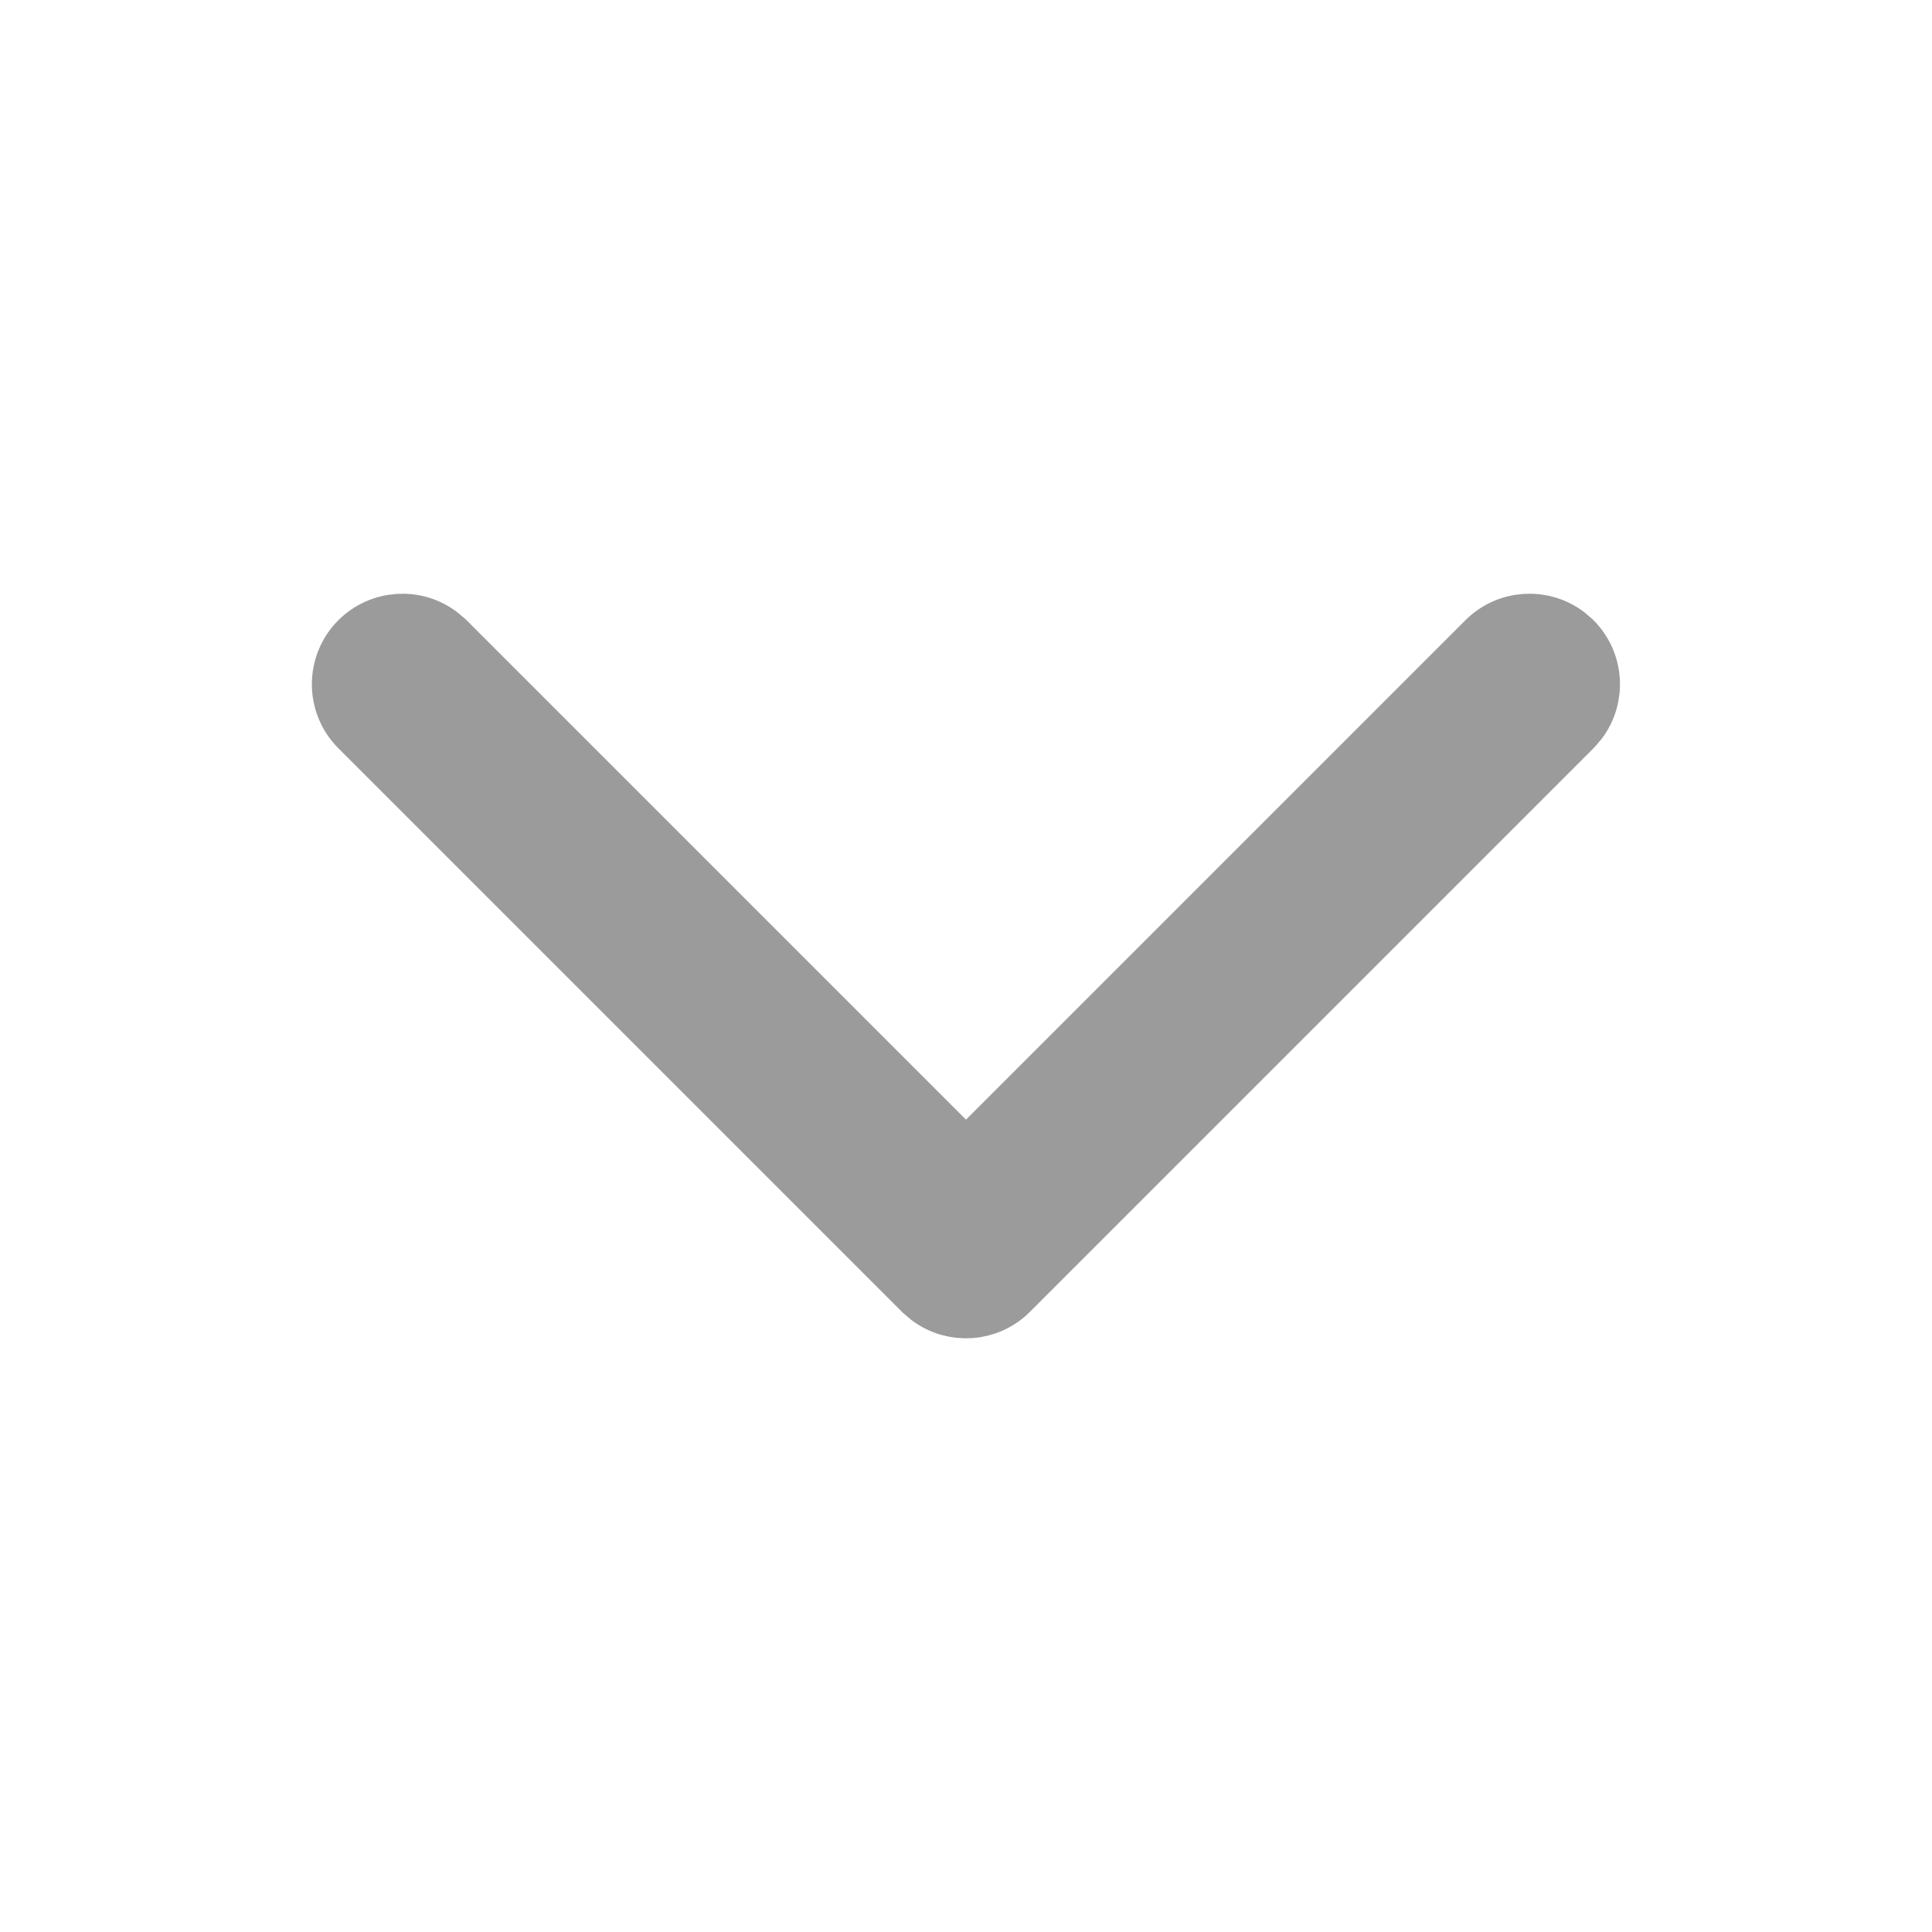
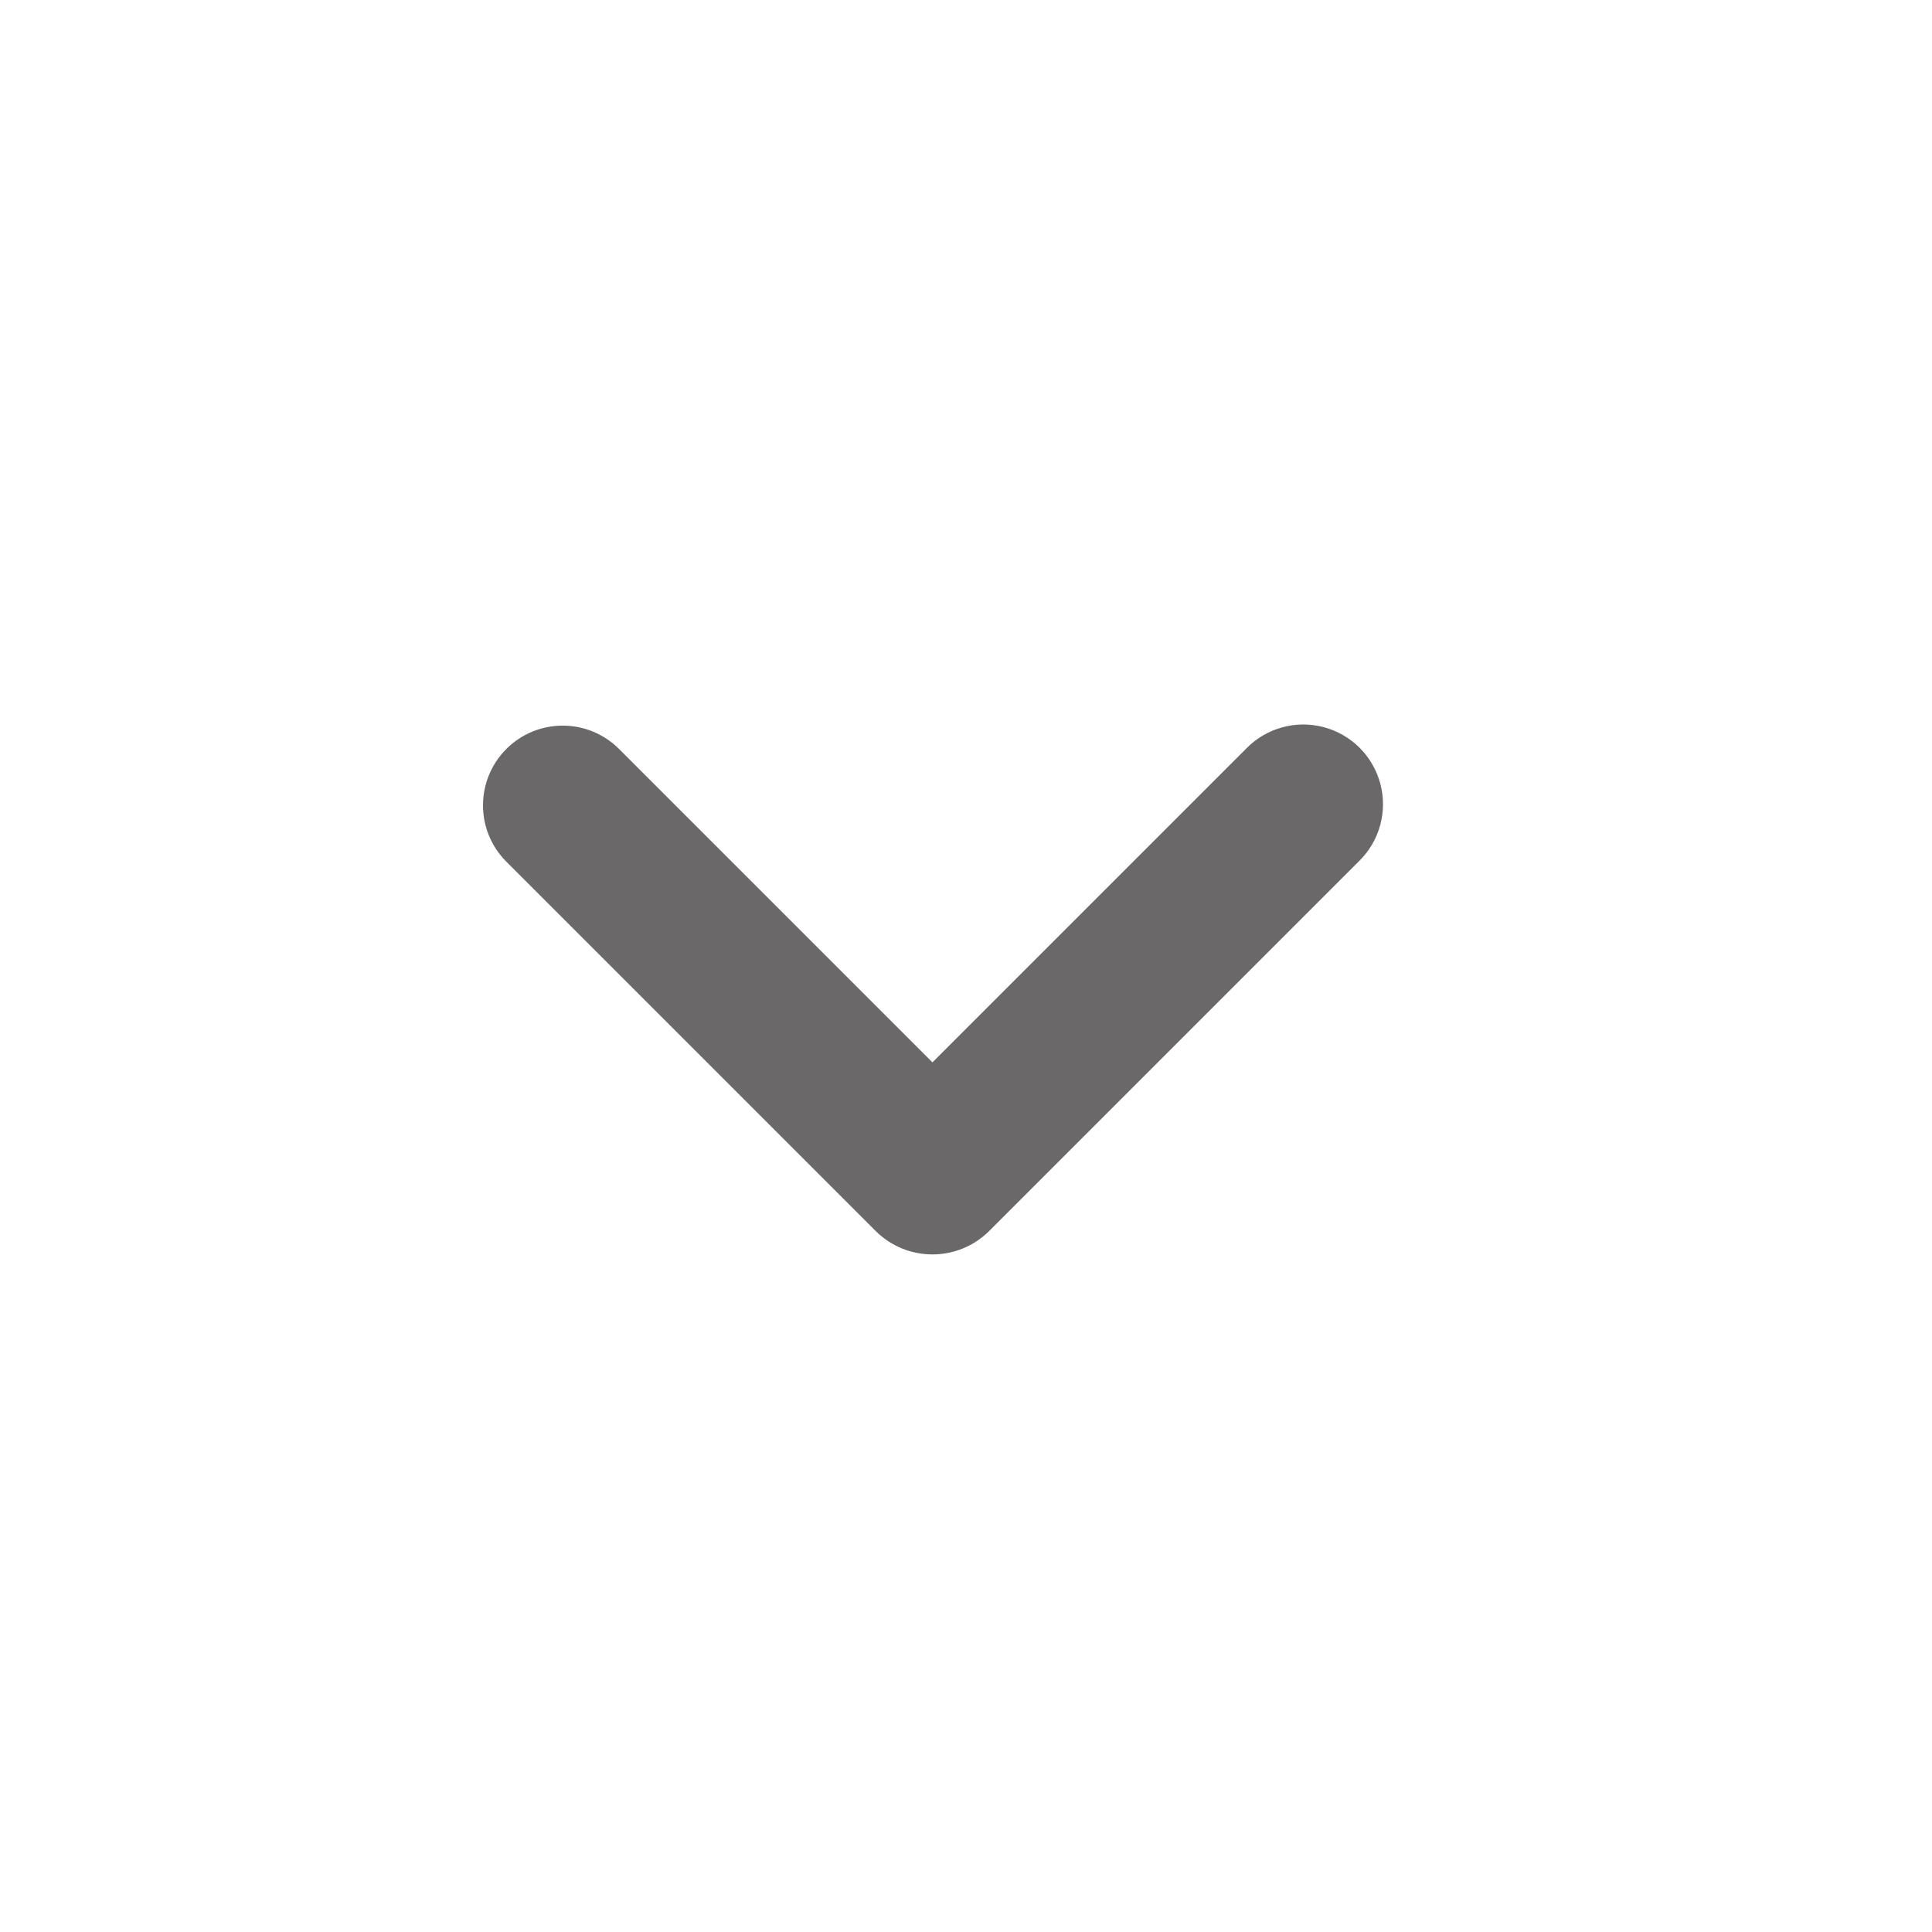
- <svg xmlns="http://www.w3.org/2000/svg" width="16" height="16" viewBox="0 0 16 16" fill="none">
-   <path d="M2.979 5.313C3.157 5.136 3.435 5.12 3.63 5.265L3.687 5.313L8 9.626L12.313 5.313C12.49 5.136 12.768 5.12 12.964 5.265L13.02 5.313C13.197 5.491 13.213 5.768 13.068 5.964L13.02 6.02L8.353 10.687C8.176 10.864 7.898 10.881 7.702 10.735L7.646 10.687L2.979 6.02C2.784 5.825 2.784 5.508 2.979 5.313Z" fill="#9B9B9B" stroke="#9B9B9B" stroke-width="0.5" />
+ <svg xmlns="http://www.w3.org/2000/svg" fill="#6A6868" width="24" height="24">
+   <path fill-rule="evenodd" d="m15.483 9.297-3.9 3.9-3.9-3.9a.99.99 0 0 0-1.4 1.4l4.593 4.593a1 1 0 0 0 1.414 0l4.593-4.593a.99.99 0 1 0-1.4-1.4z" />
</svg>
